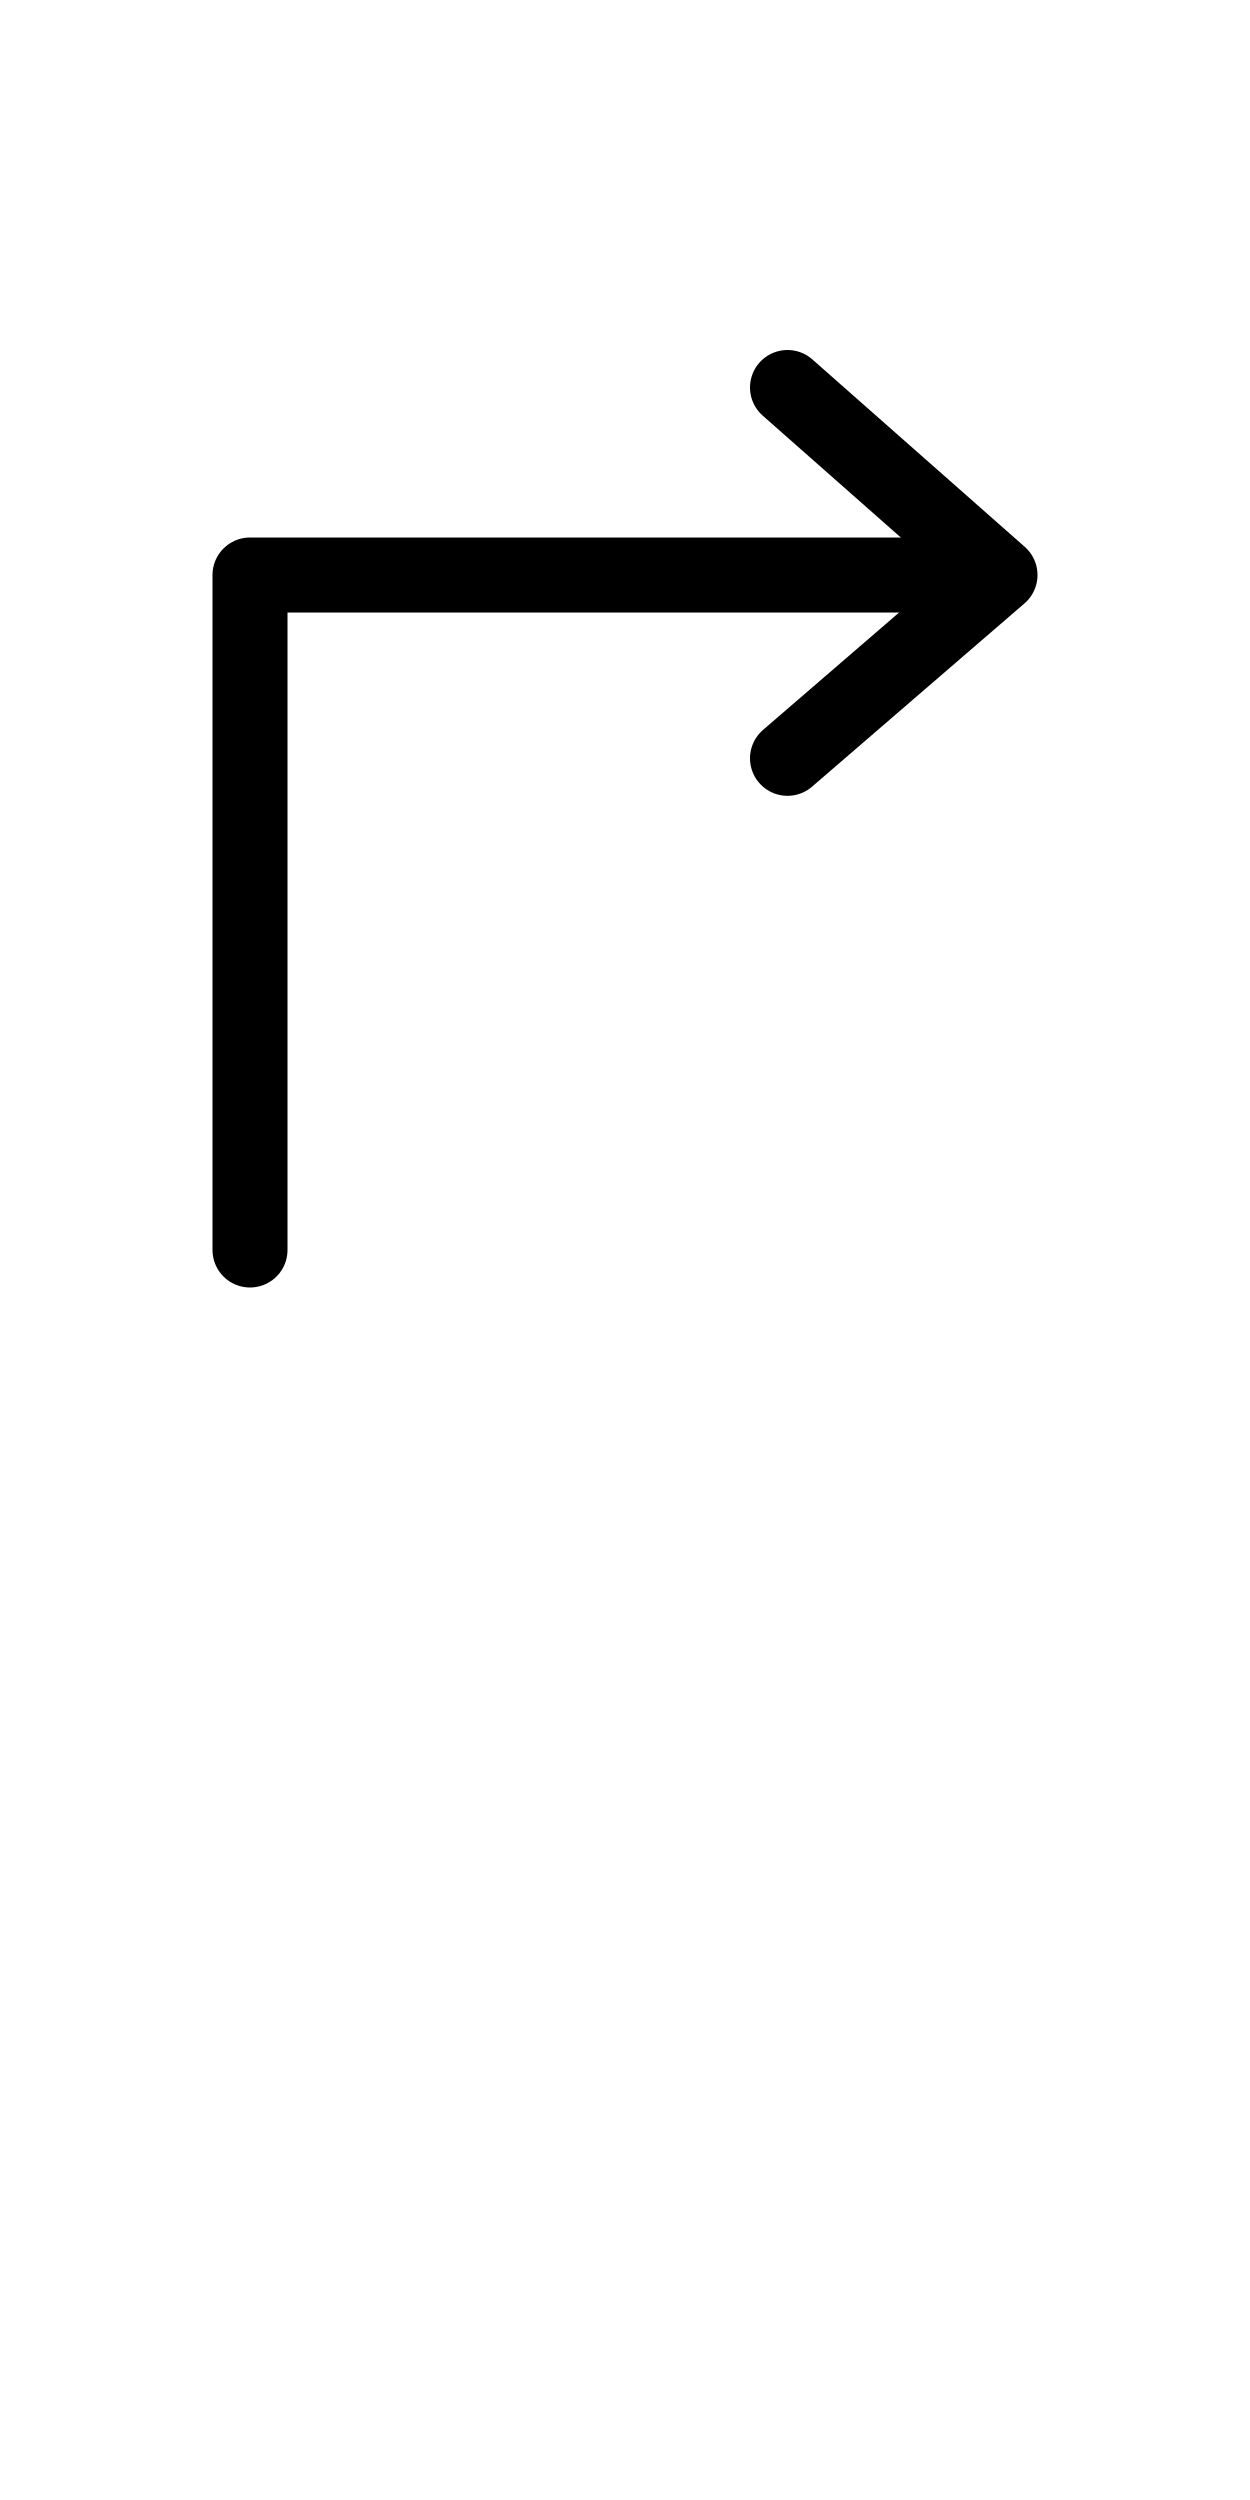
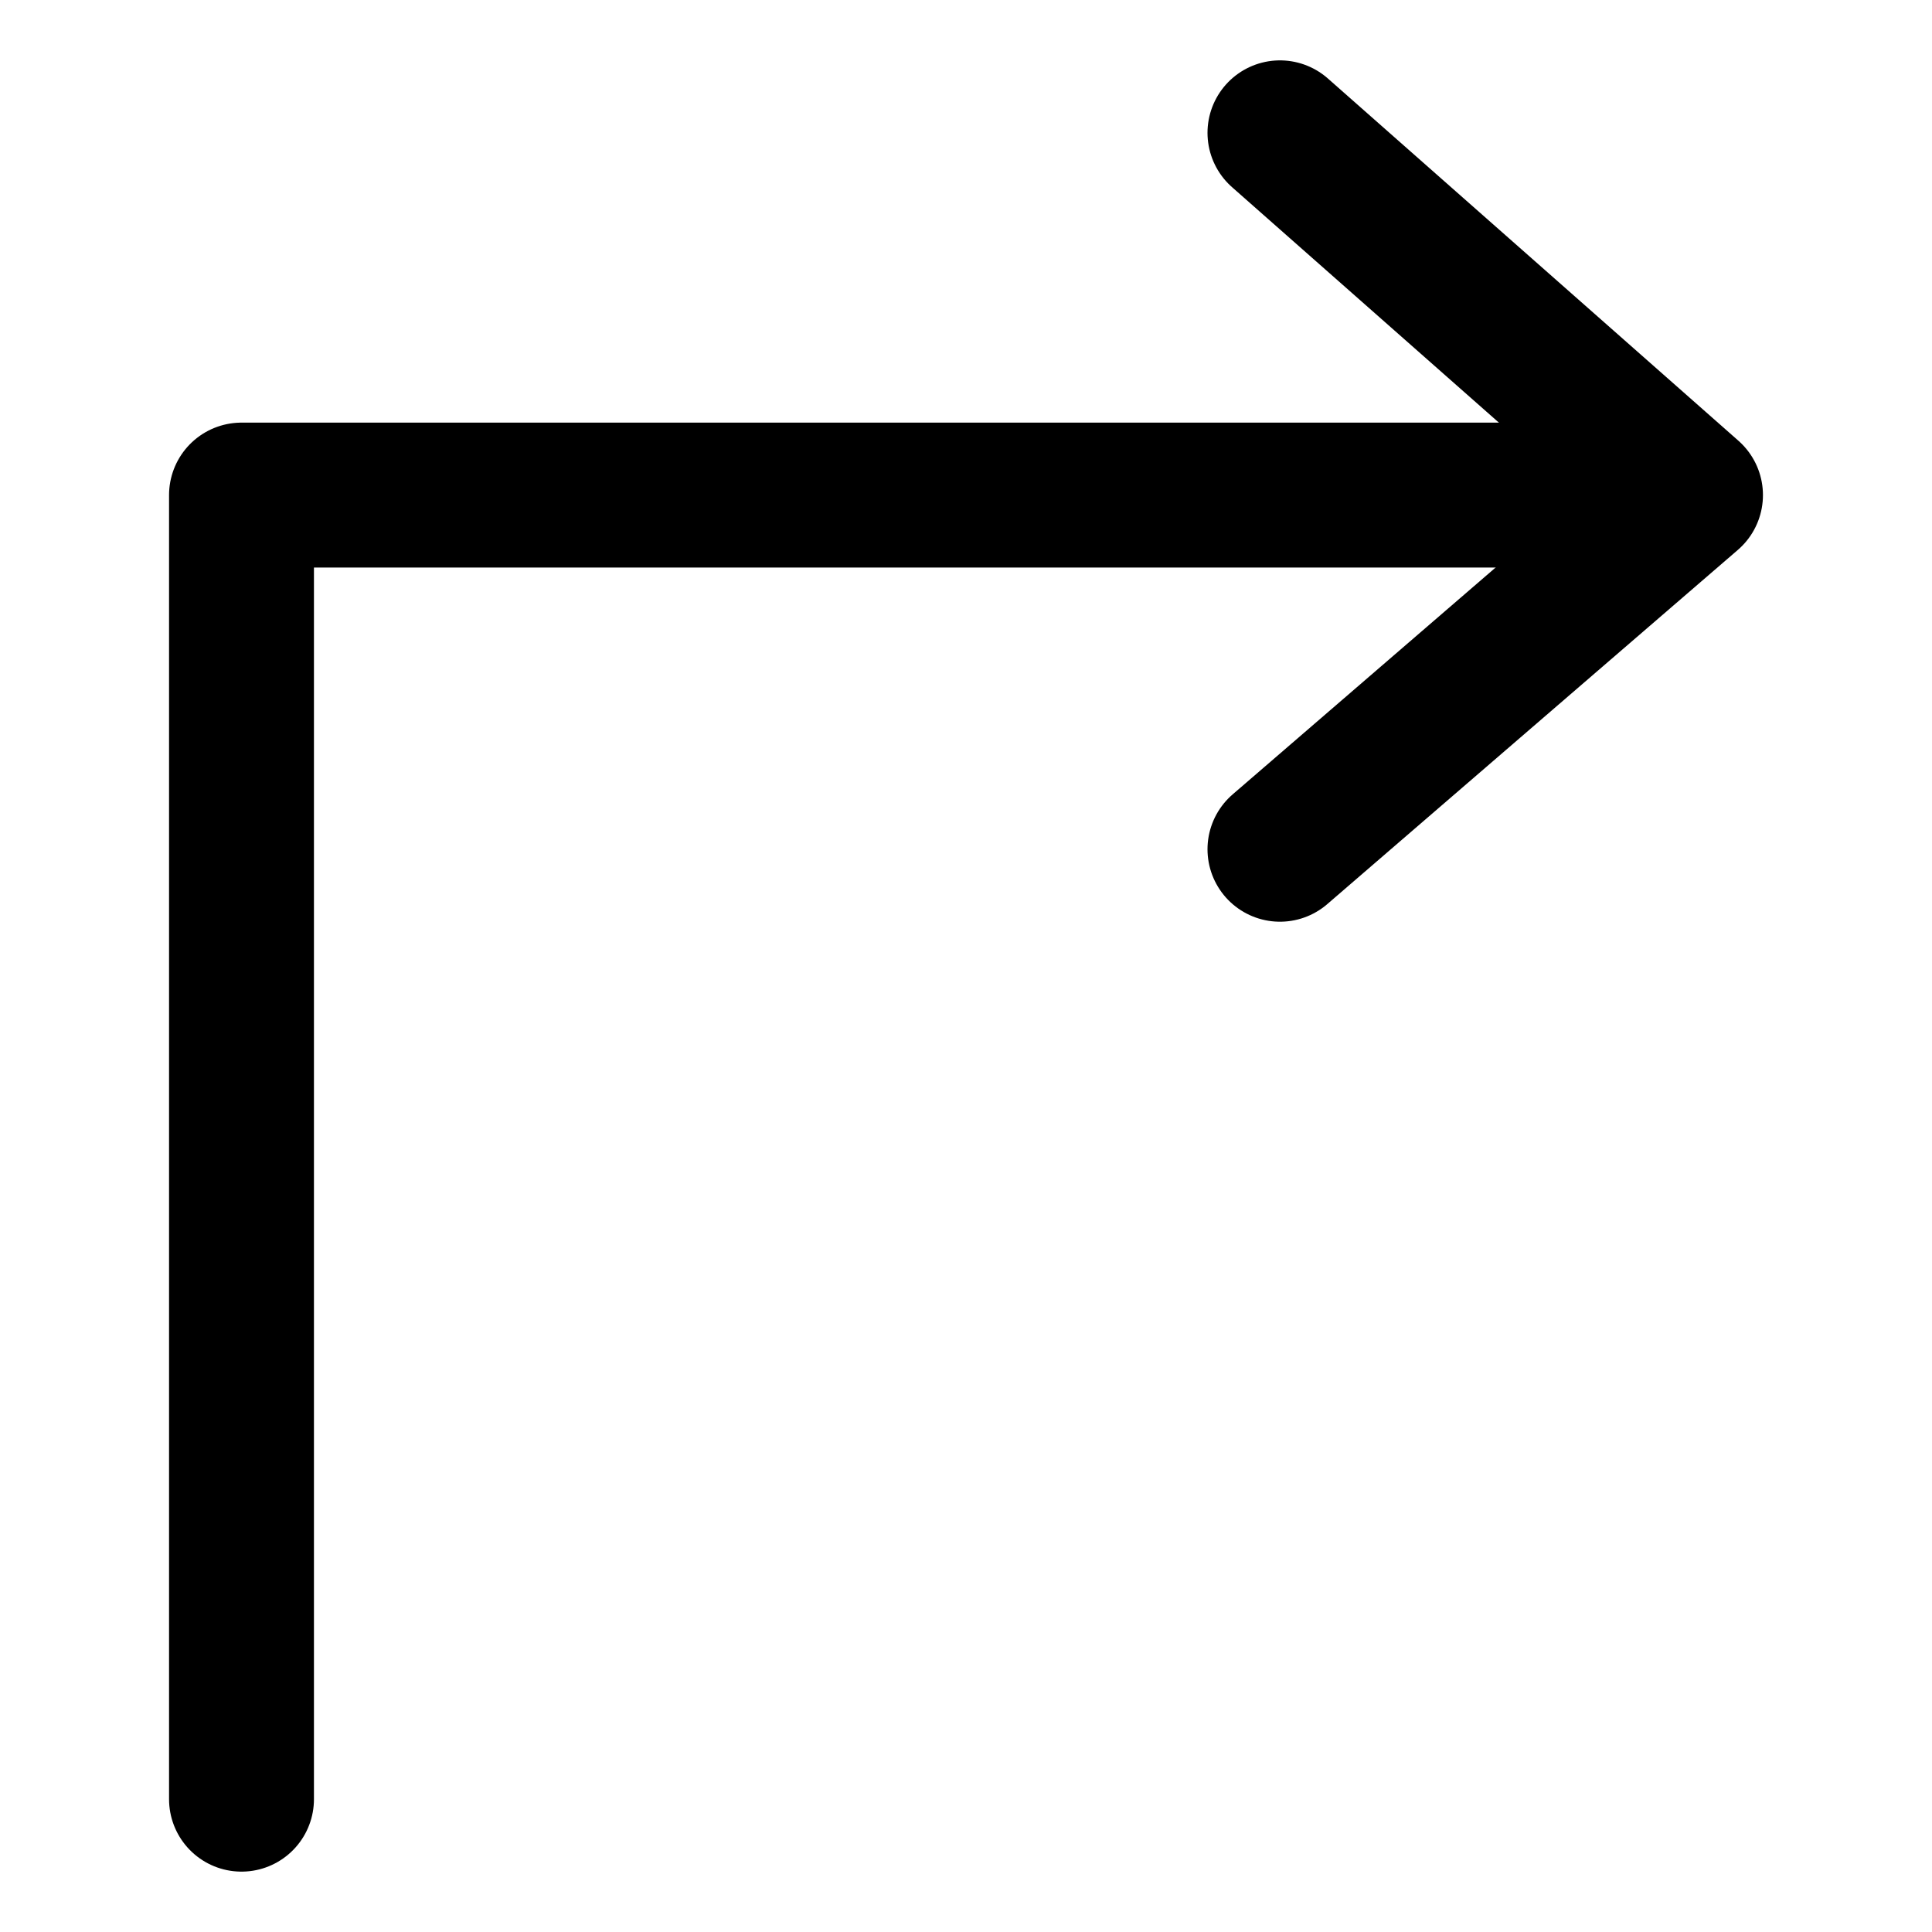
- <svg xmlns="http://www.w3.org/2000/svg" version="1.1" width="62.5" height="125" id="svg2" xml:space="preserve">
+ <svg xmlns="http://www.w3.org/2000/svg" version="1.1" width="50" height="50" id="svg2" xml:space="preserve">
  <defs id="defs6" />
-   <g transform="matrix(1.25,0,0,-1.25,0,125)" id="g10">
-     <g transform="translate(31.5,84.5)" id="g12">
+   <g transform="matrix(1.25,0,0,-1.25,0,50)" id="g10">
+     <g transform="translate(26.5,37.25)" id="g12">
      <path d="M 0,0 8.5,-7.5 0,-14.833" id="path14" style="fill:none;stroke:#000000;stroke-width:3;stroke-linecap:round;stroke-linejoin:round;stroke-miterlimit:4;stroke-opacity:1;stroke-dasharray:none" />
    </g>
-     <g transform="translate(10,50)" id="g16">
+     <g transform="translate(5,2.75)" id="g16">
      <path d="m 0,0 0,27 29,0" id="path18" style="fill:none;stroke:#000000;stroke-width:3;stroke-linecap:round;stroke-linejoin:round;stroke-miterlimit:4;stroke-opacity:1;stroke-dasharray:none" />
    </g>
  </g>
</svg>
